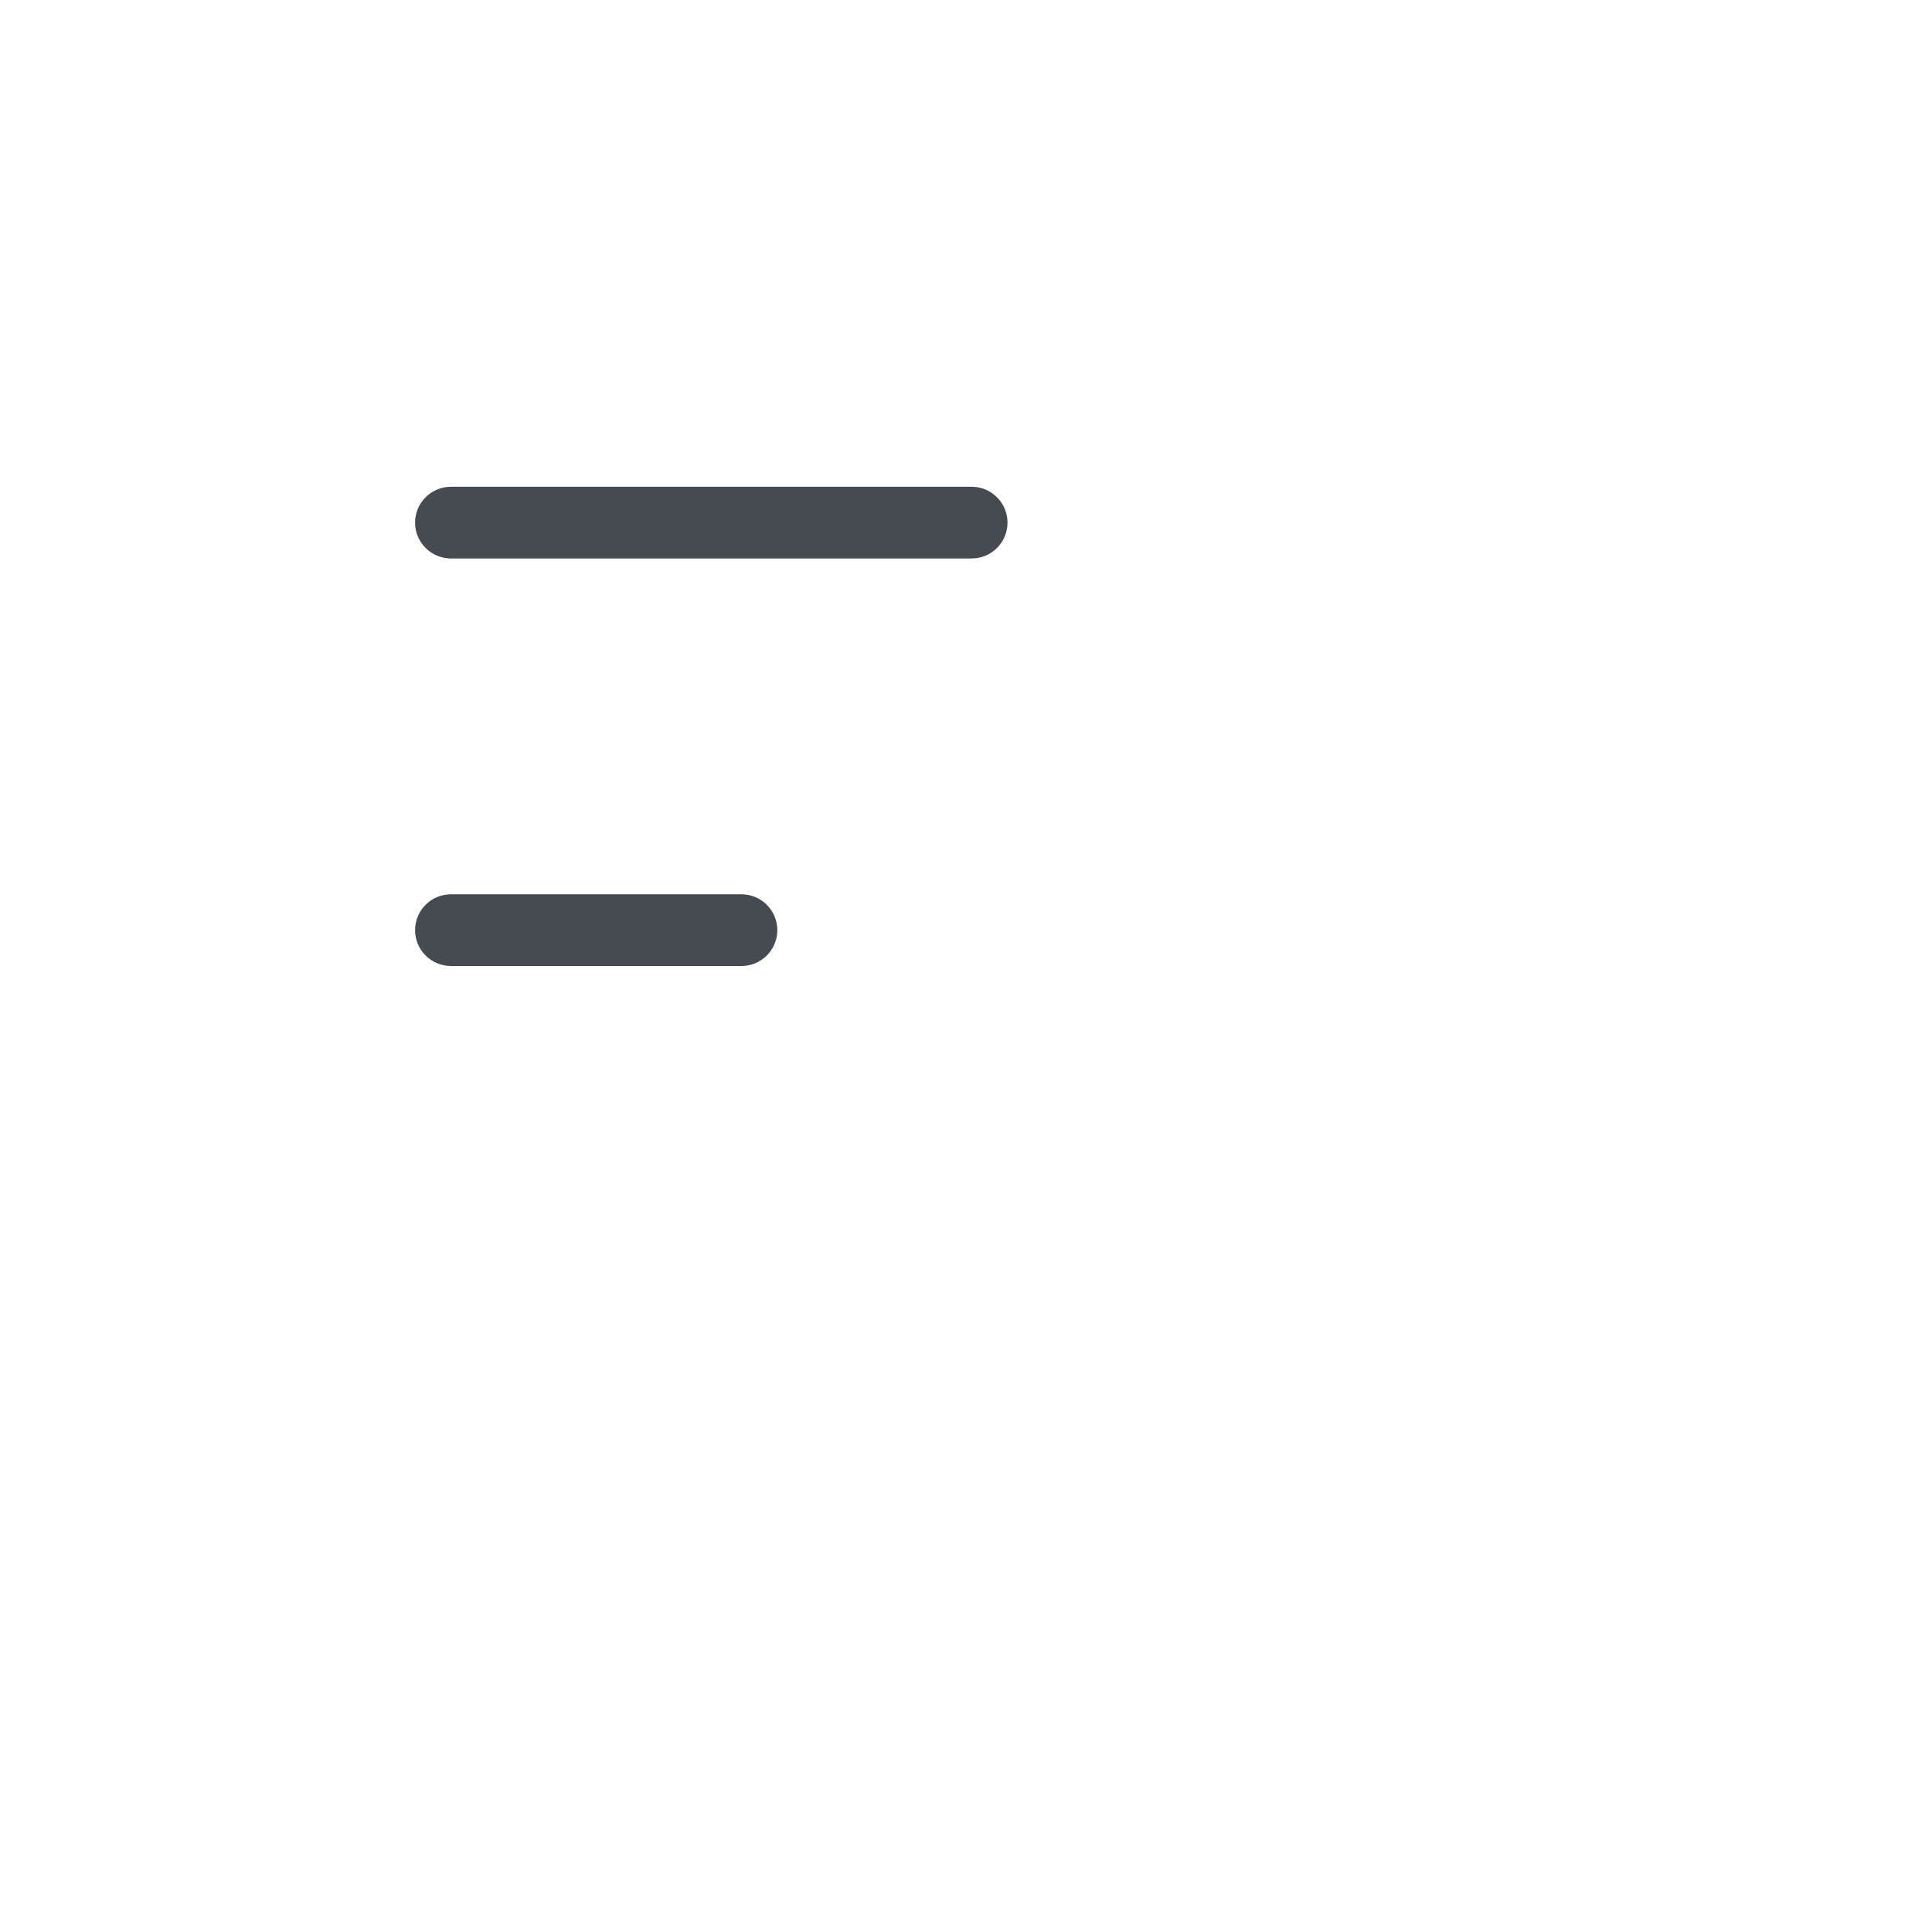
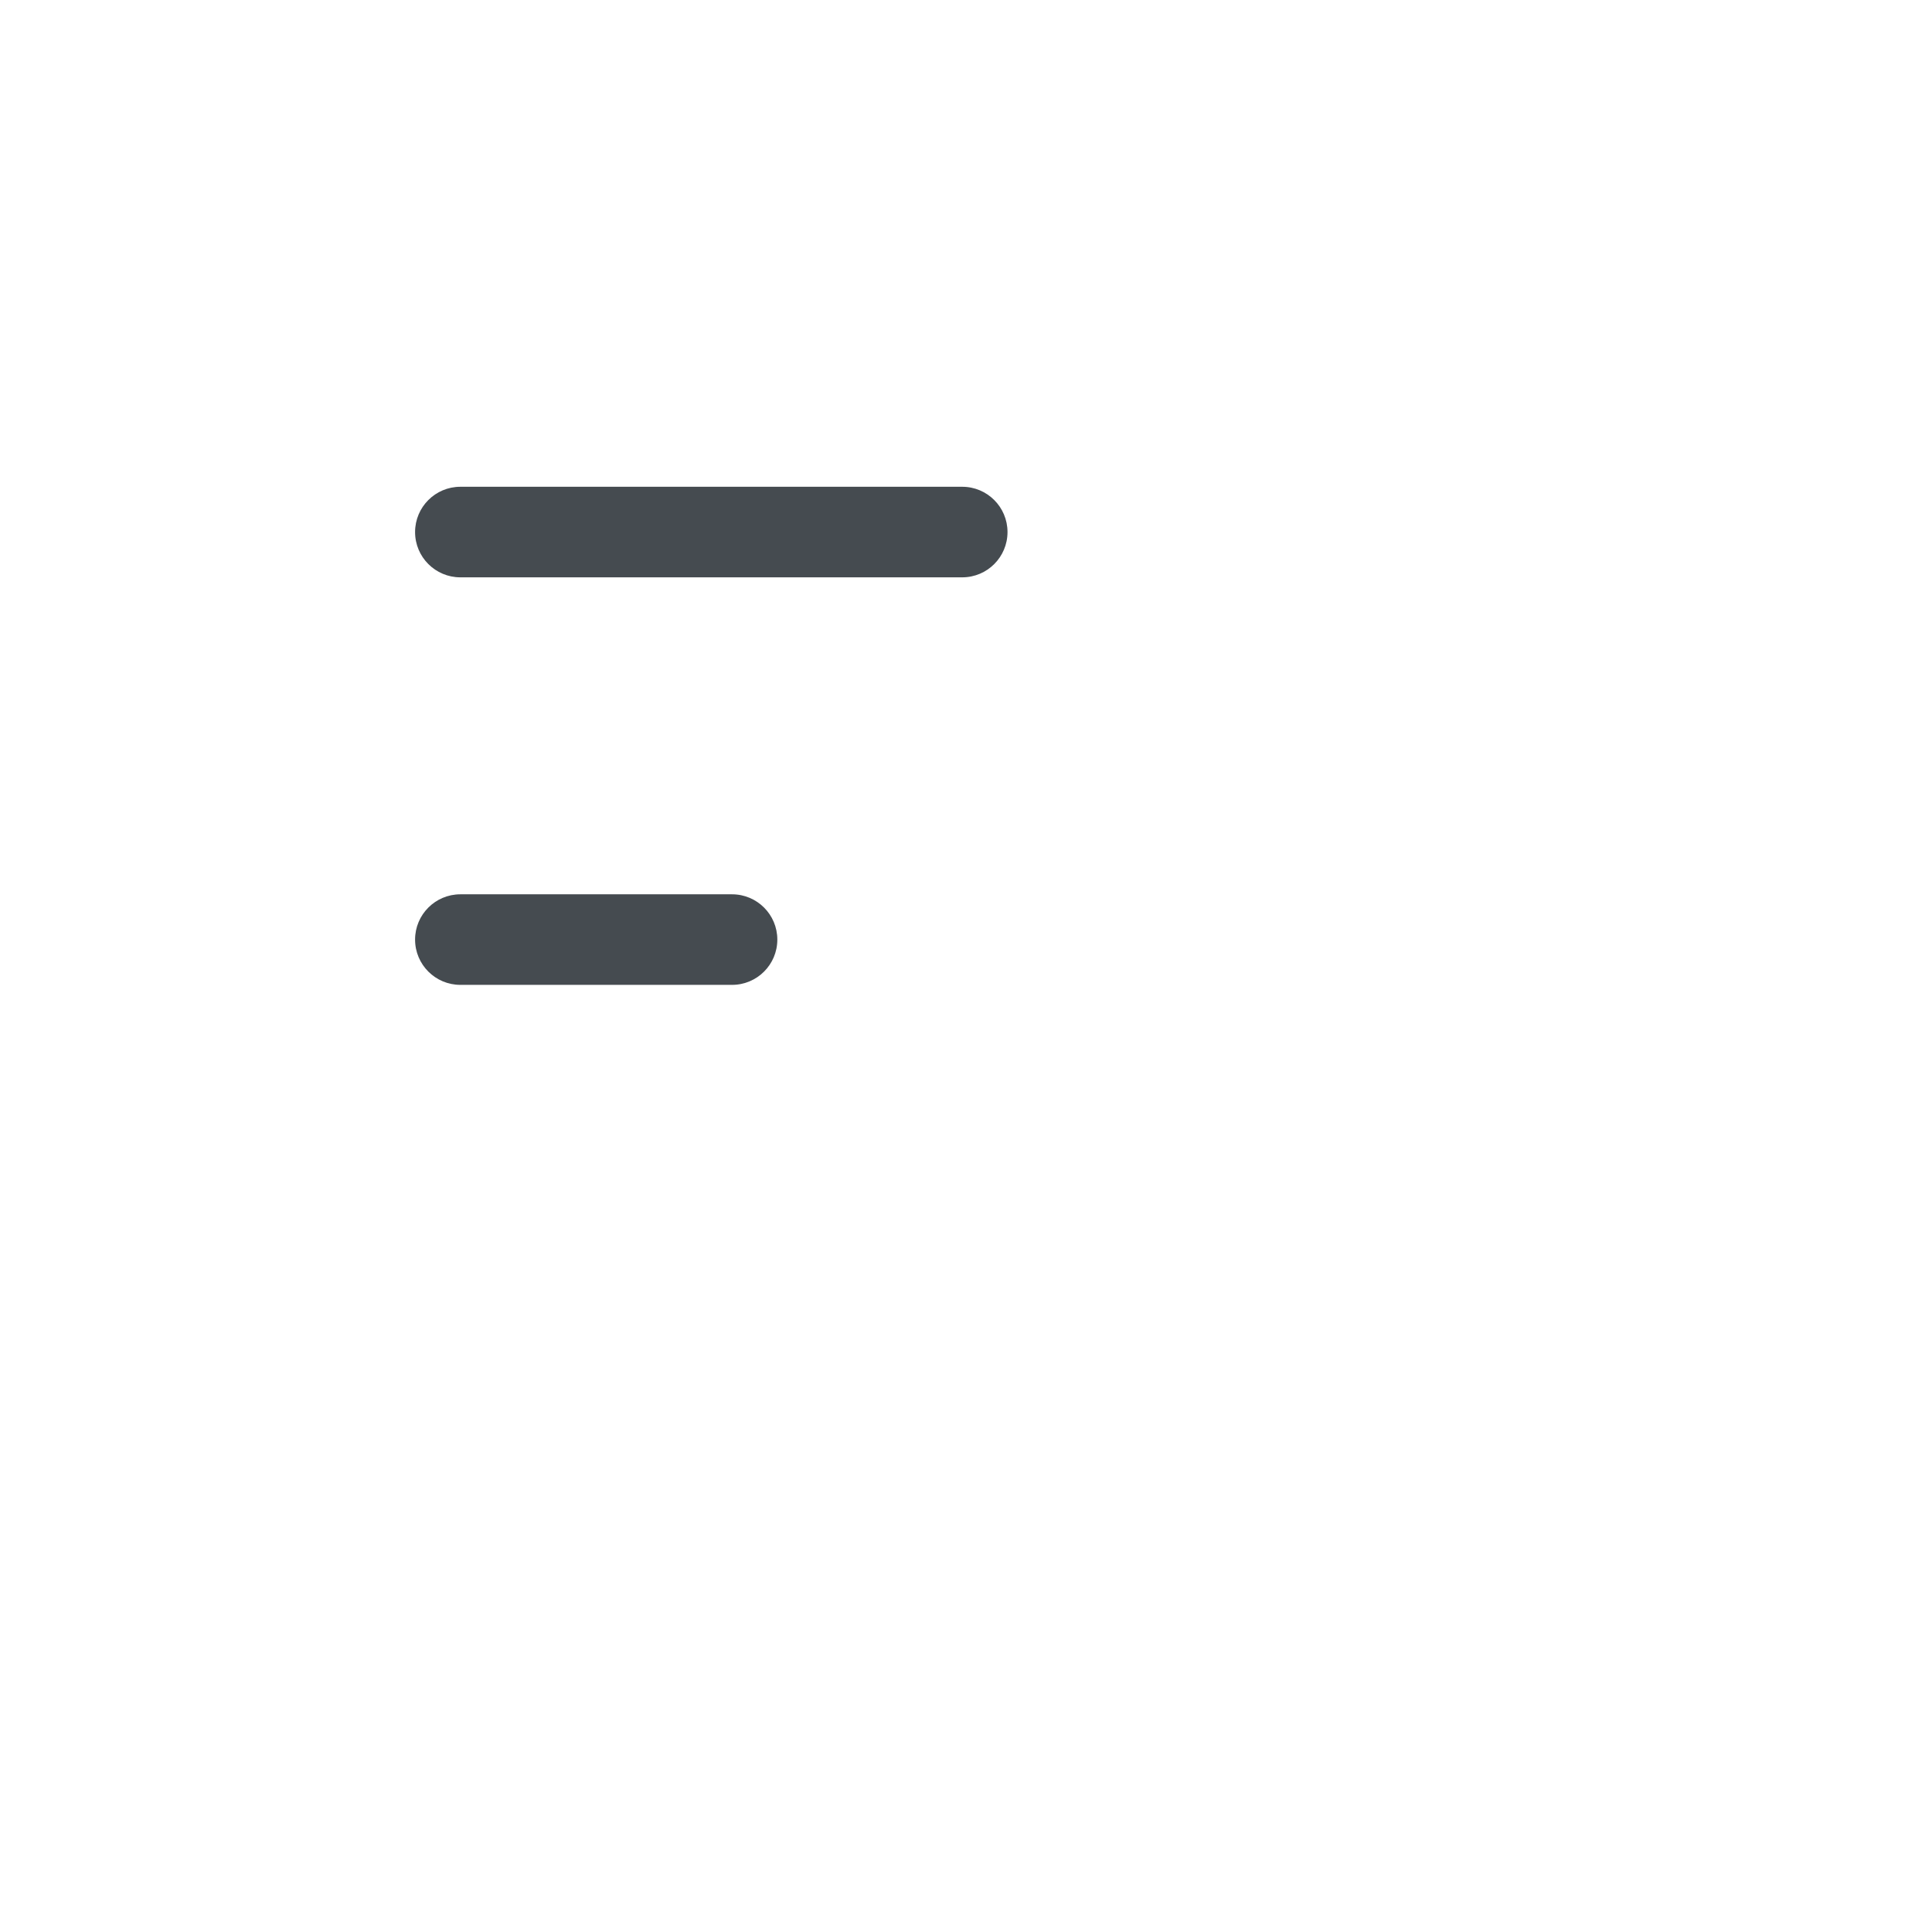
<svg xmlns="http://www.w3.org/2000/svg" width="1024" height="1024" viewBox="0 0 1024 1024">
  <g fill="#454B50">
-     <rect x="220" y="258" width="314" height="38" rx="19" />
-     <rect x="220" y="474" width="192" height="38" rx="19" />
+     <rect x="220" y="258" width="314" height="48" rx="24" />
+     <rect x="220" y="474" width="192" height="48" rx="24" />
  </g>
</svg>
